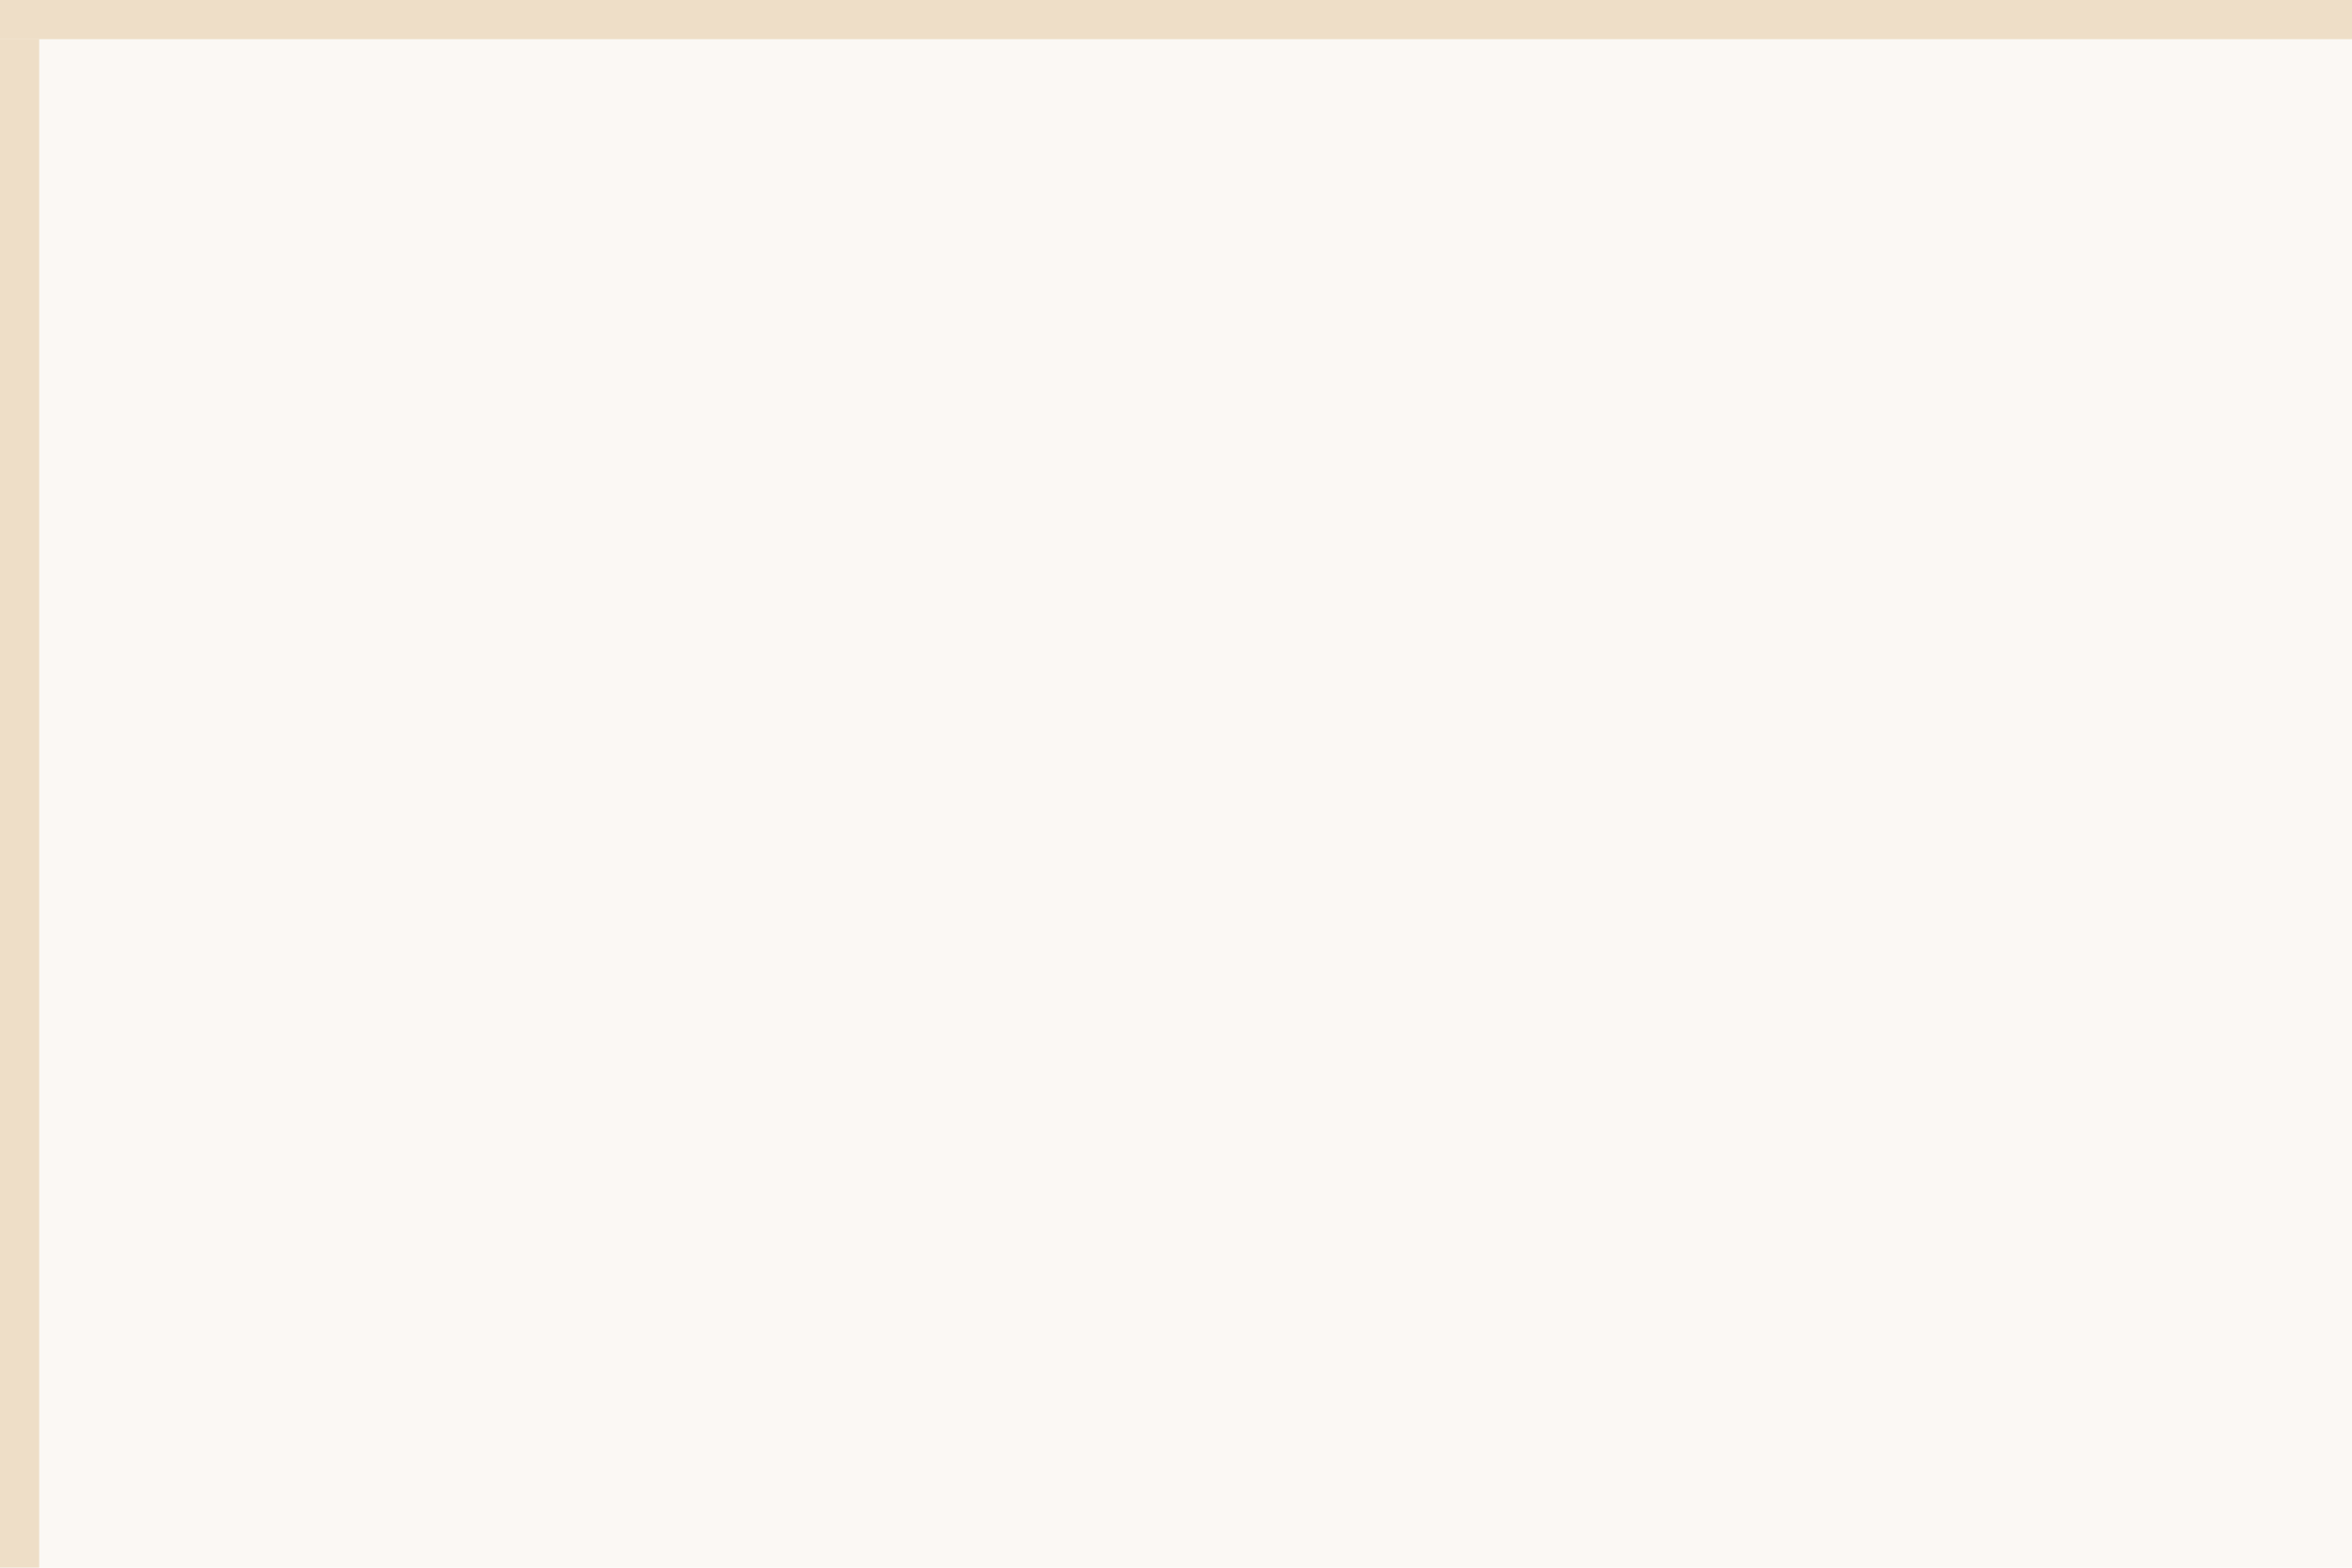
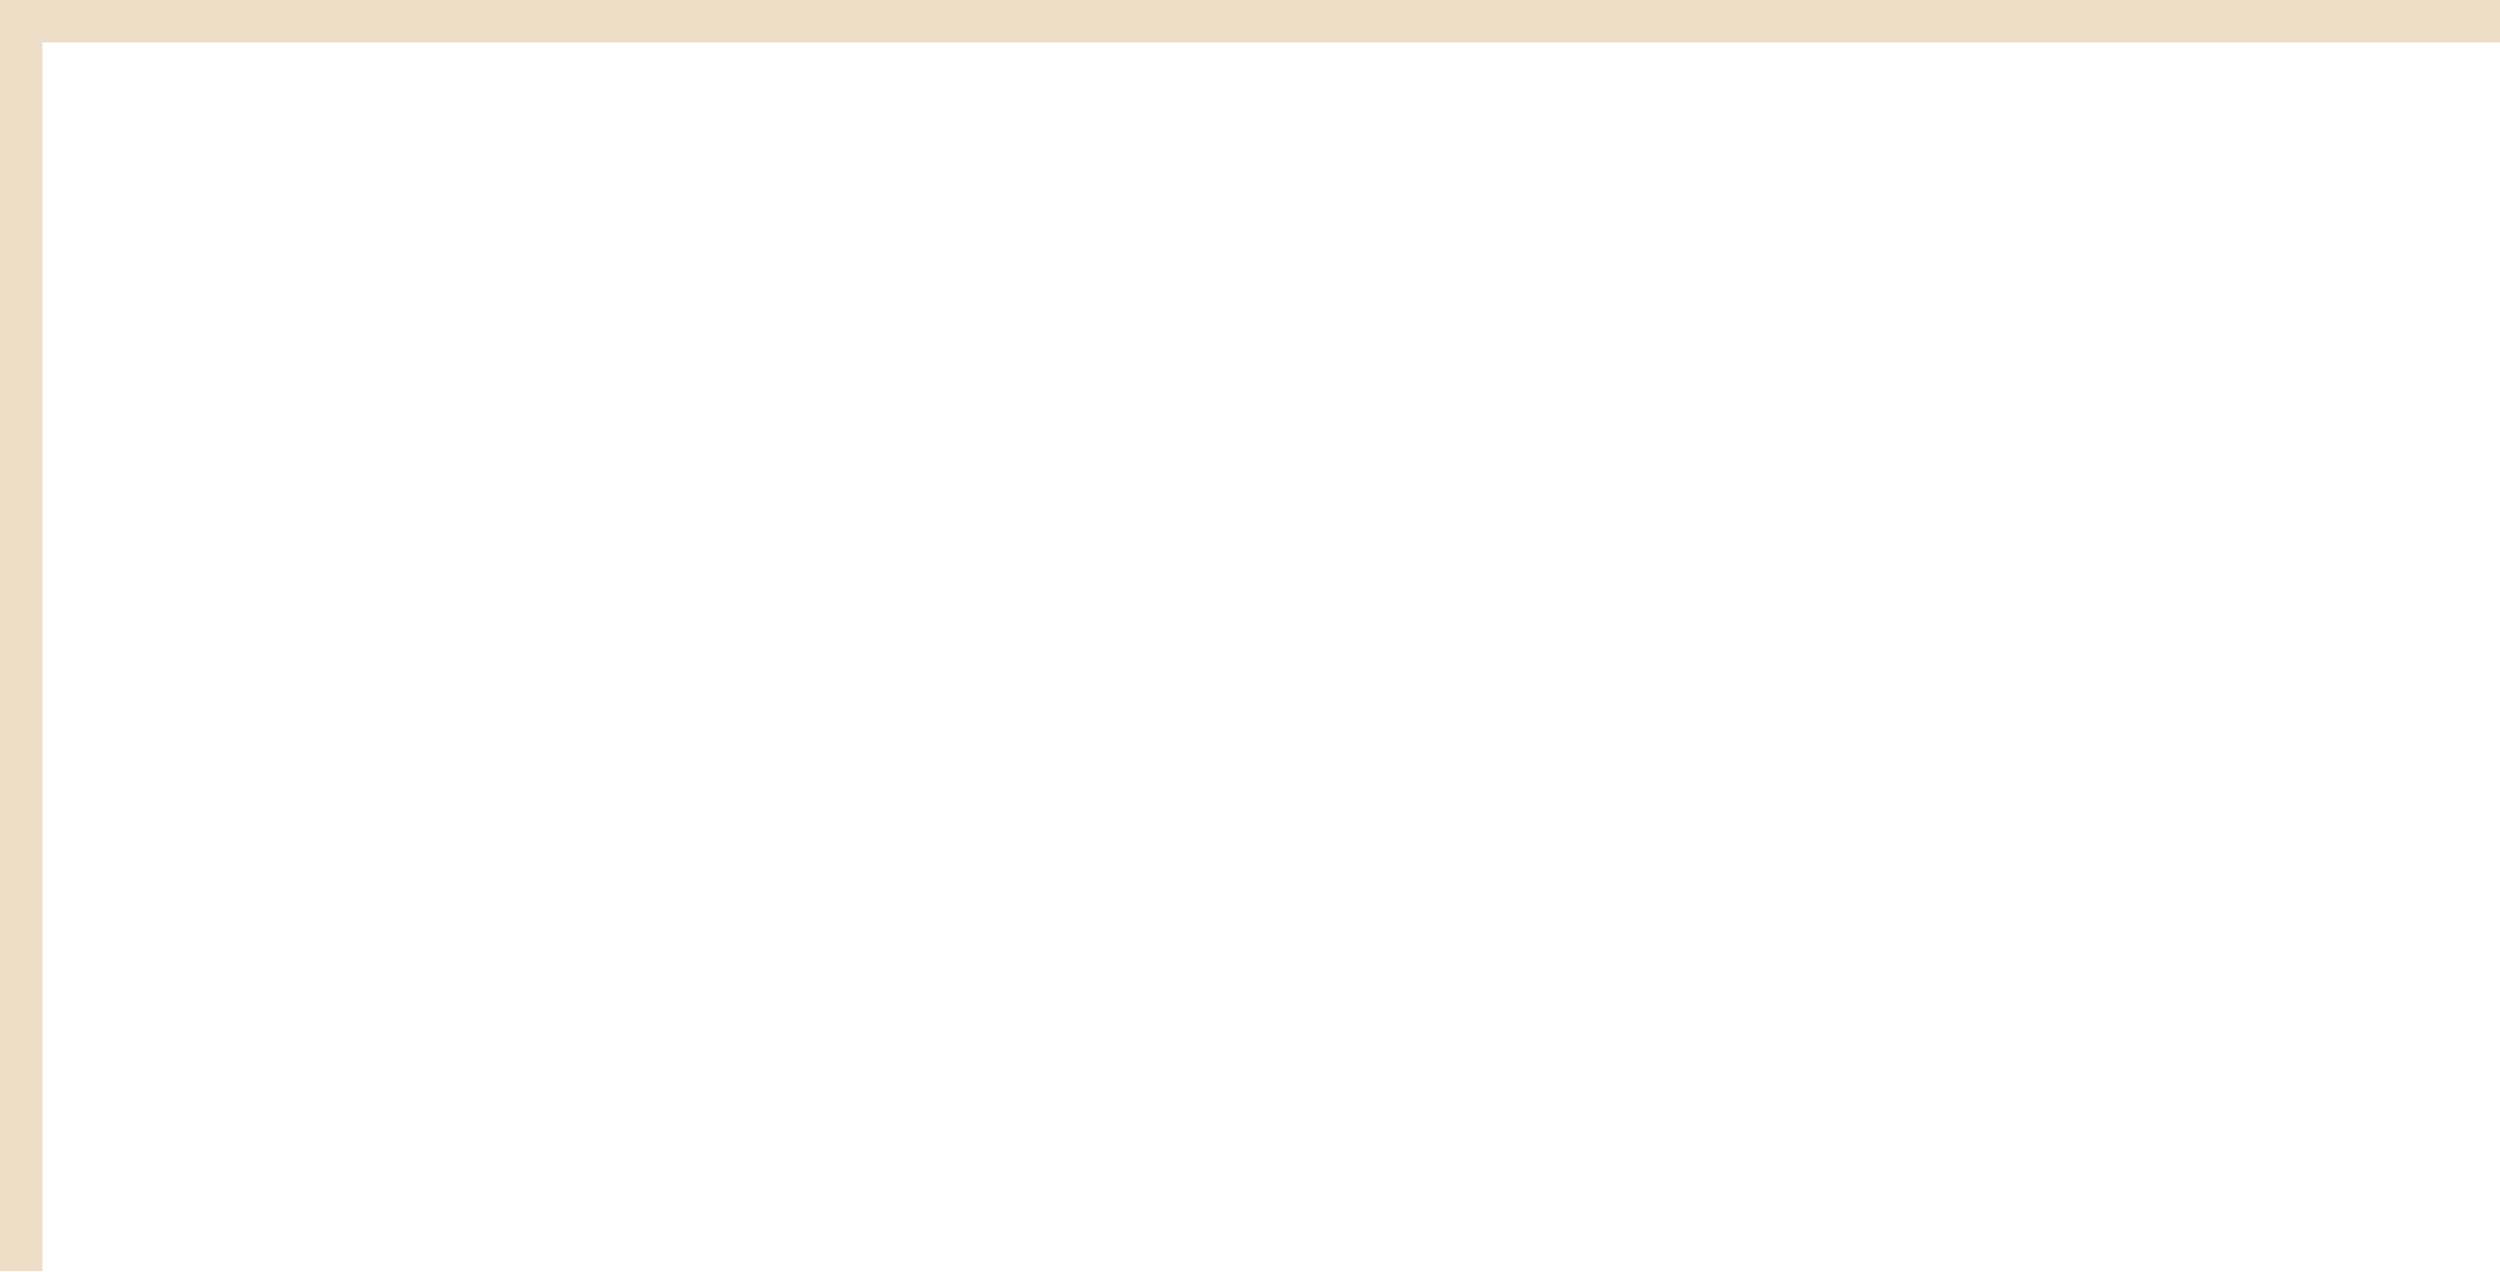
- <svg xmlns="http://www.w3.org/2000/svg" version="1.1" width="60px" height="40px" viewBox="0 0 60 40">
-   <path d="M 1 1  L 60 1  L 60 40  L 1 40  L 1 1  Z " fill-rule="nonzero" fill="rgba(222, 190, 143, 0.098)" stroke="none" class="fill" />
-   <path d="M 0.5 1  L 0.5 40  " stroke-width="1" stroke-dasharray="0" stroke="rgba(222, 190, 143, 0.498)" fill="none" class="stroke" />
-   <path d="M 0 0.5  L 60 0.5  " stroke-width="1" stroke-dasharray="0" stroke="rgba(222, 190, 143, 0.498)" fill="none" class="stroke" />
+ <svg xmlns="http://www.w3.org/2000/svg" version="1.1" width="59px" height="30px" viewBox="211 70 59 30">
+   <path d="M 1 1  L 59 1  L 59 30  L 1 30  L 1 1  Z " fill-rule="nonzero" fill="rgba(242, 242, 242, 0)" stroke="none" transform="matrix(1 0 0 1 211 70 )" class="fill" />
+   <path d="M 0.5 1  L 0.5 30  " stroke-width="1" stroke-dasharray="0" stroke="rgba(222, 190, 143, 0.498)" fill="none" transform="matrix(1 0 0 1 211 70 )" class="stroke" />
+   <path d="M 0 0.5  L 59 0.5  " stroke-width="1" stroke-dasharray="0" stroke="rgba(222, 190, 143, 0.498)" fill="none" transform="matrix(1 0 0 1 211 70 )" class="stroke" />
</svg>
